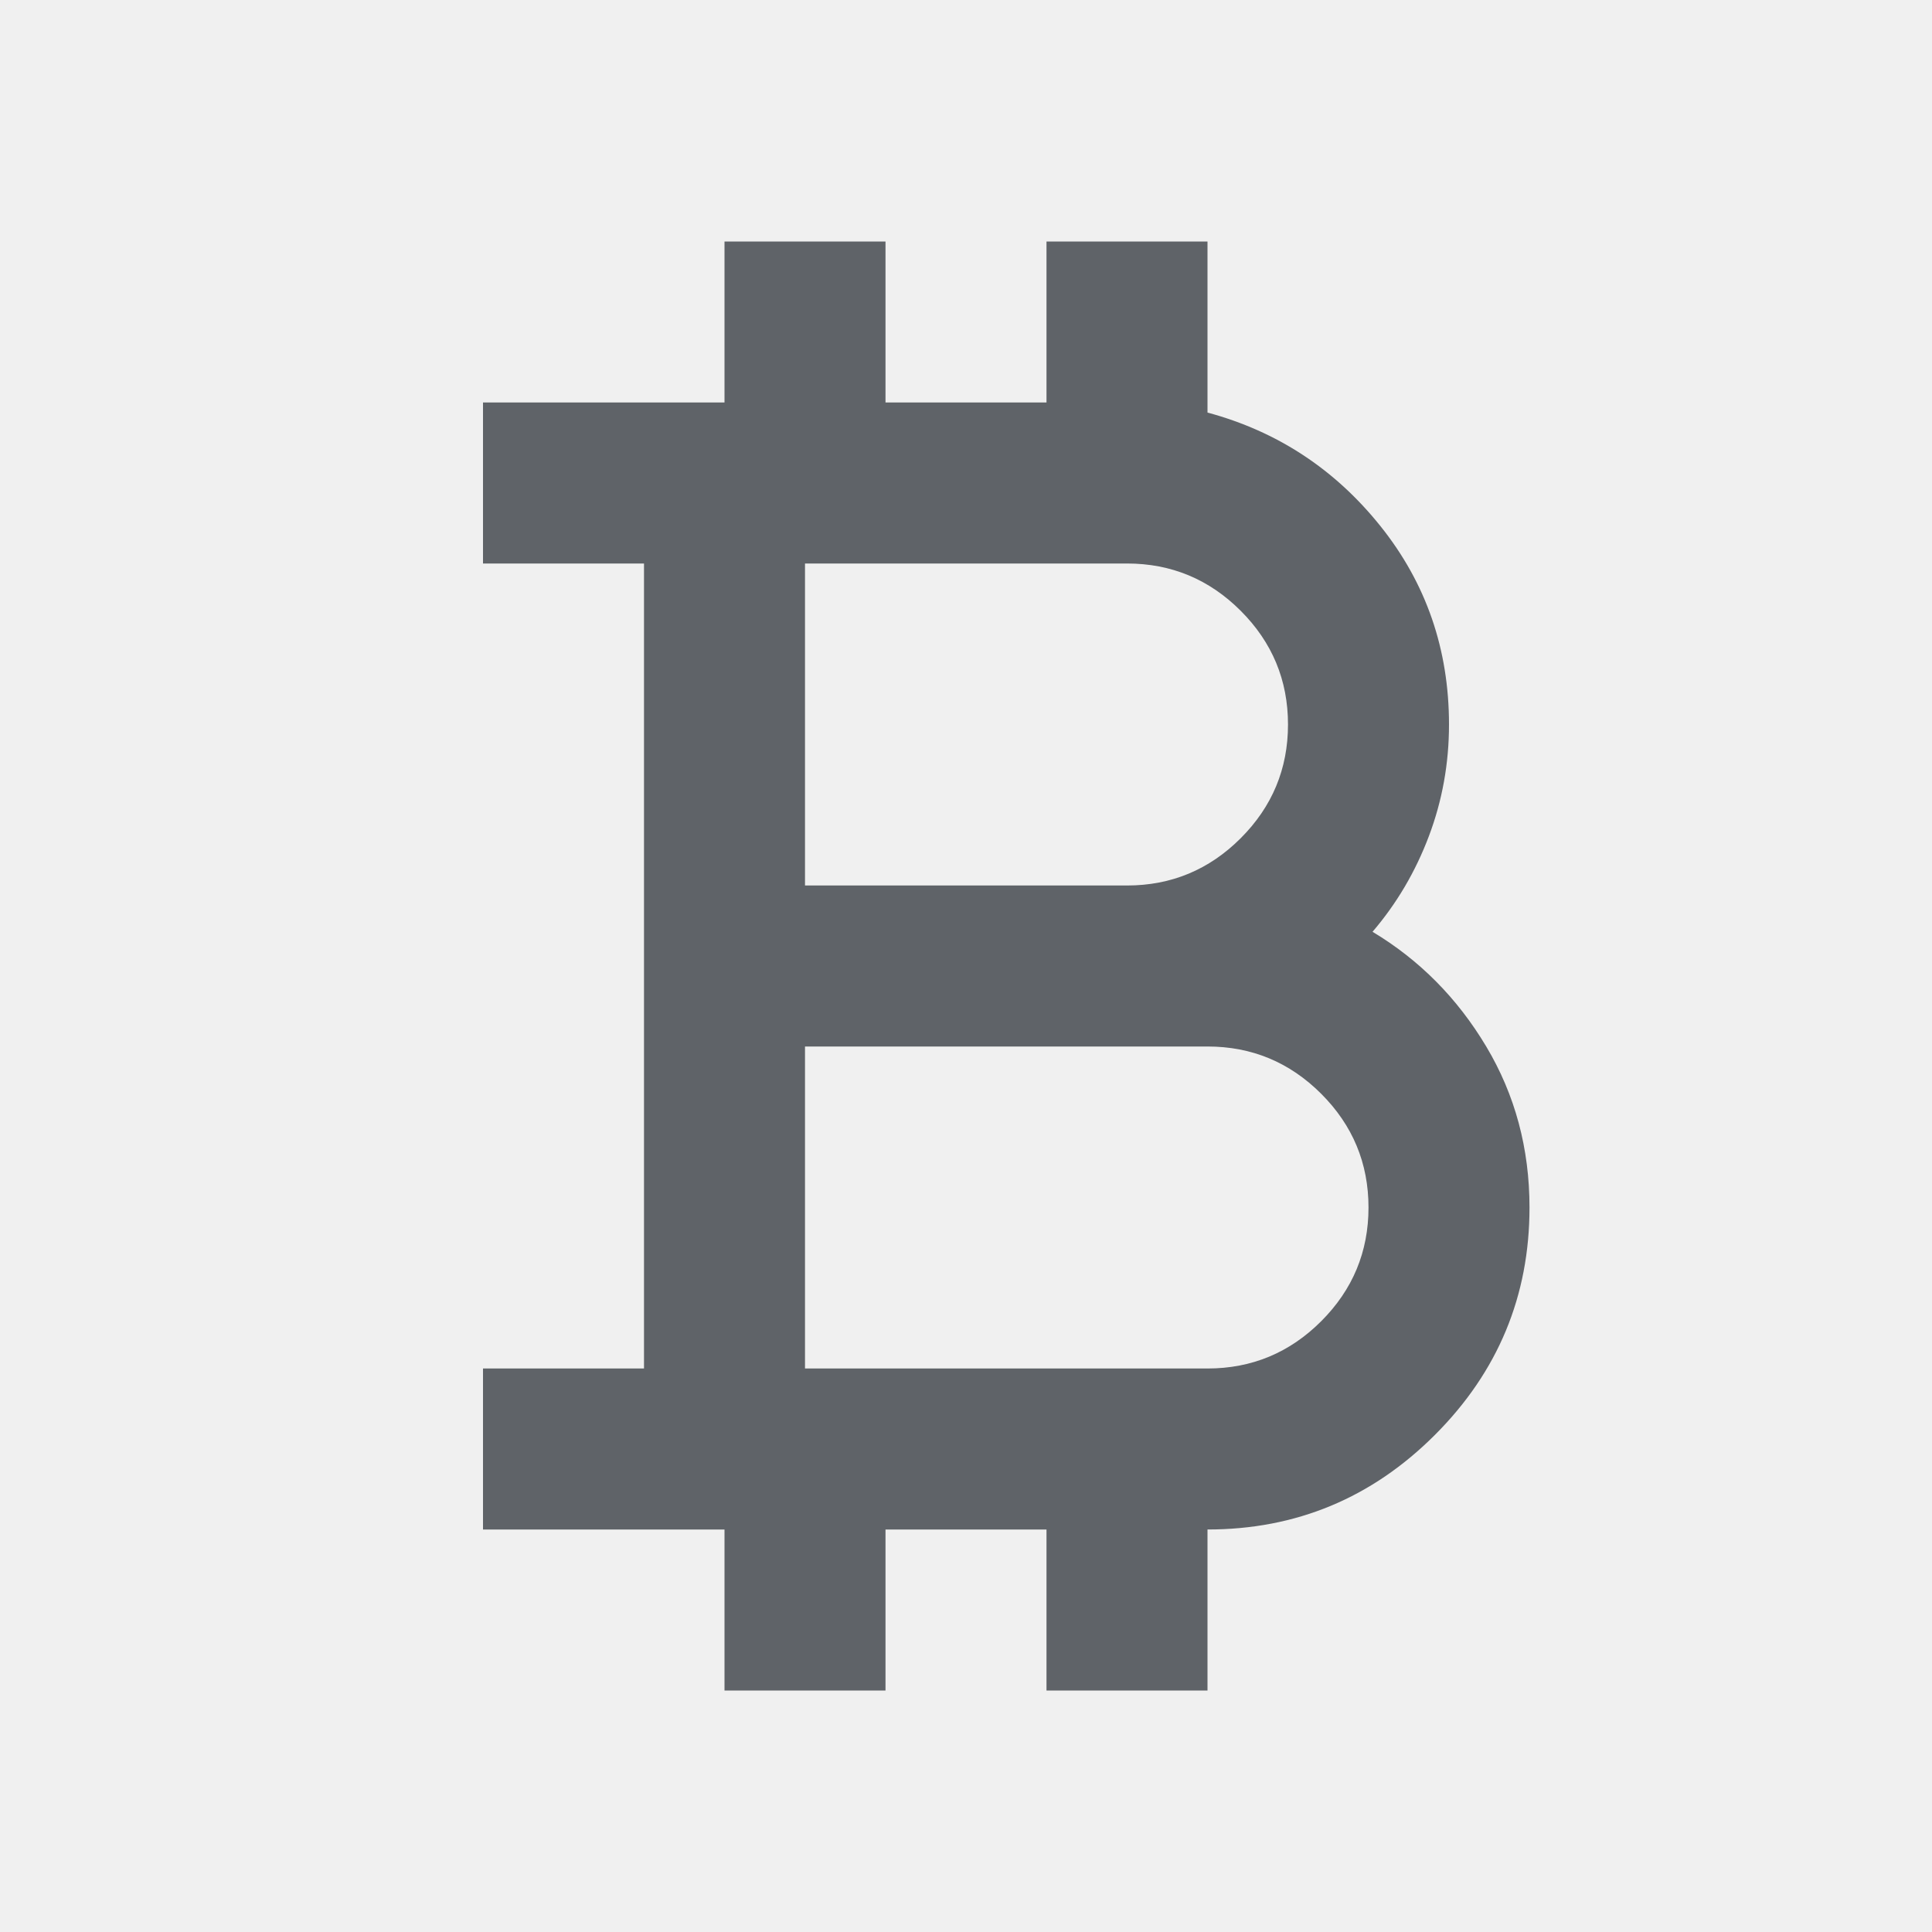
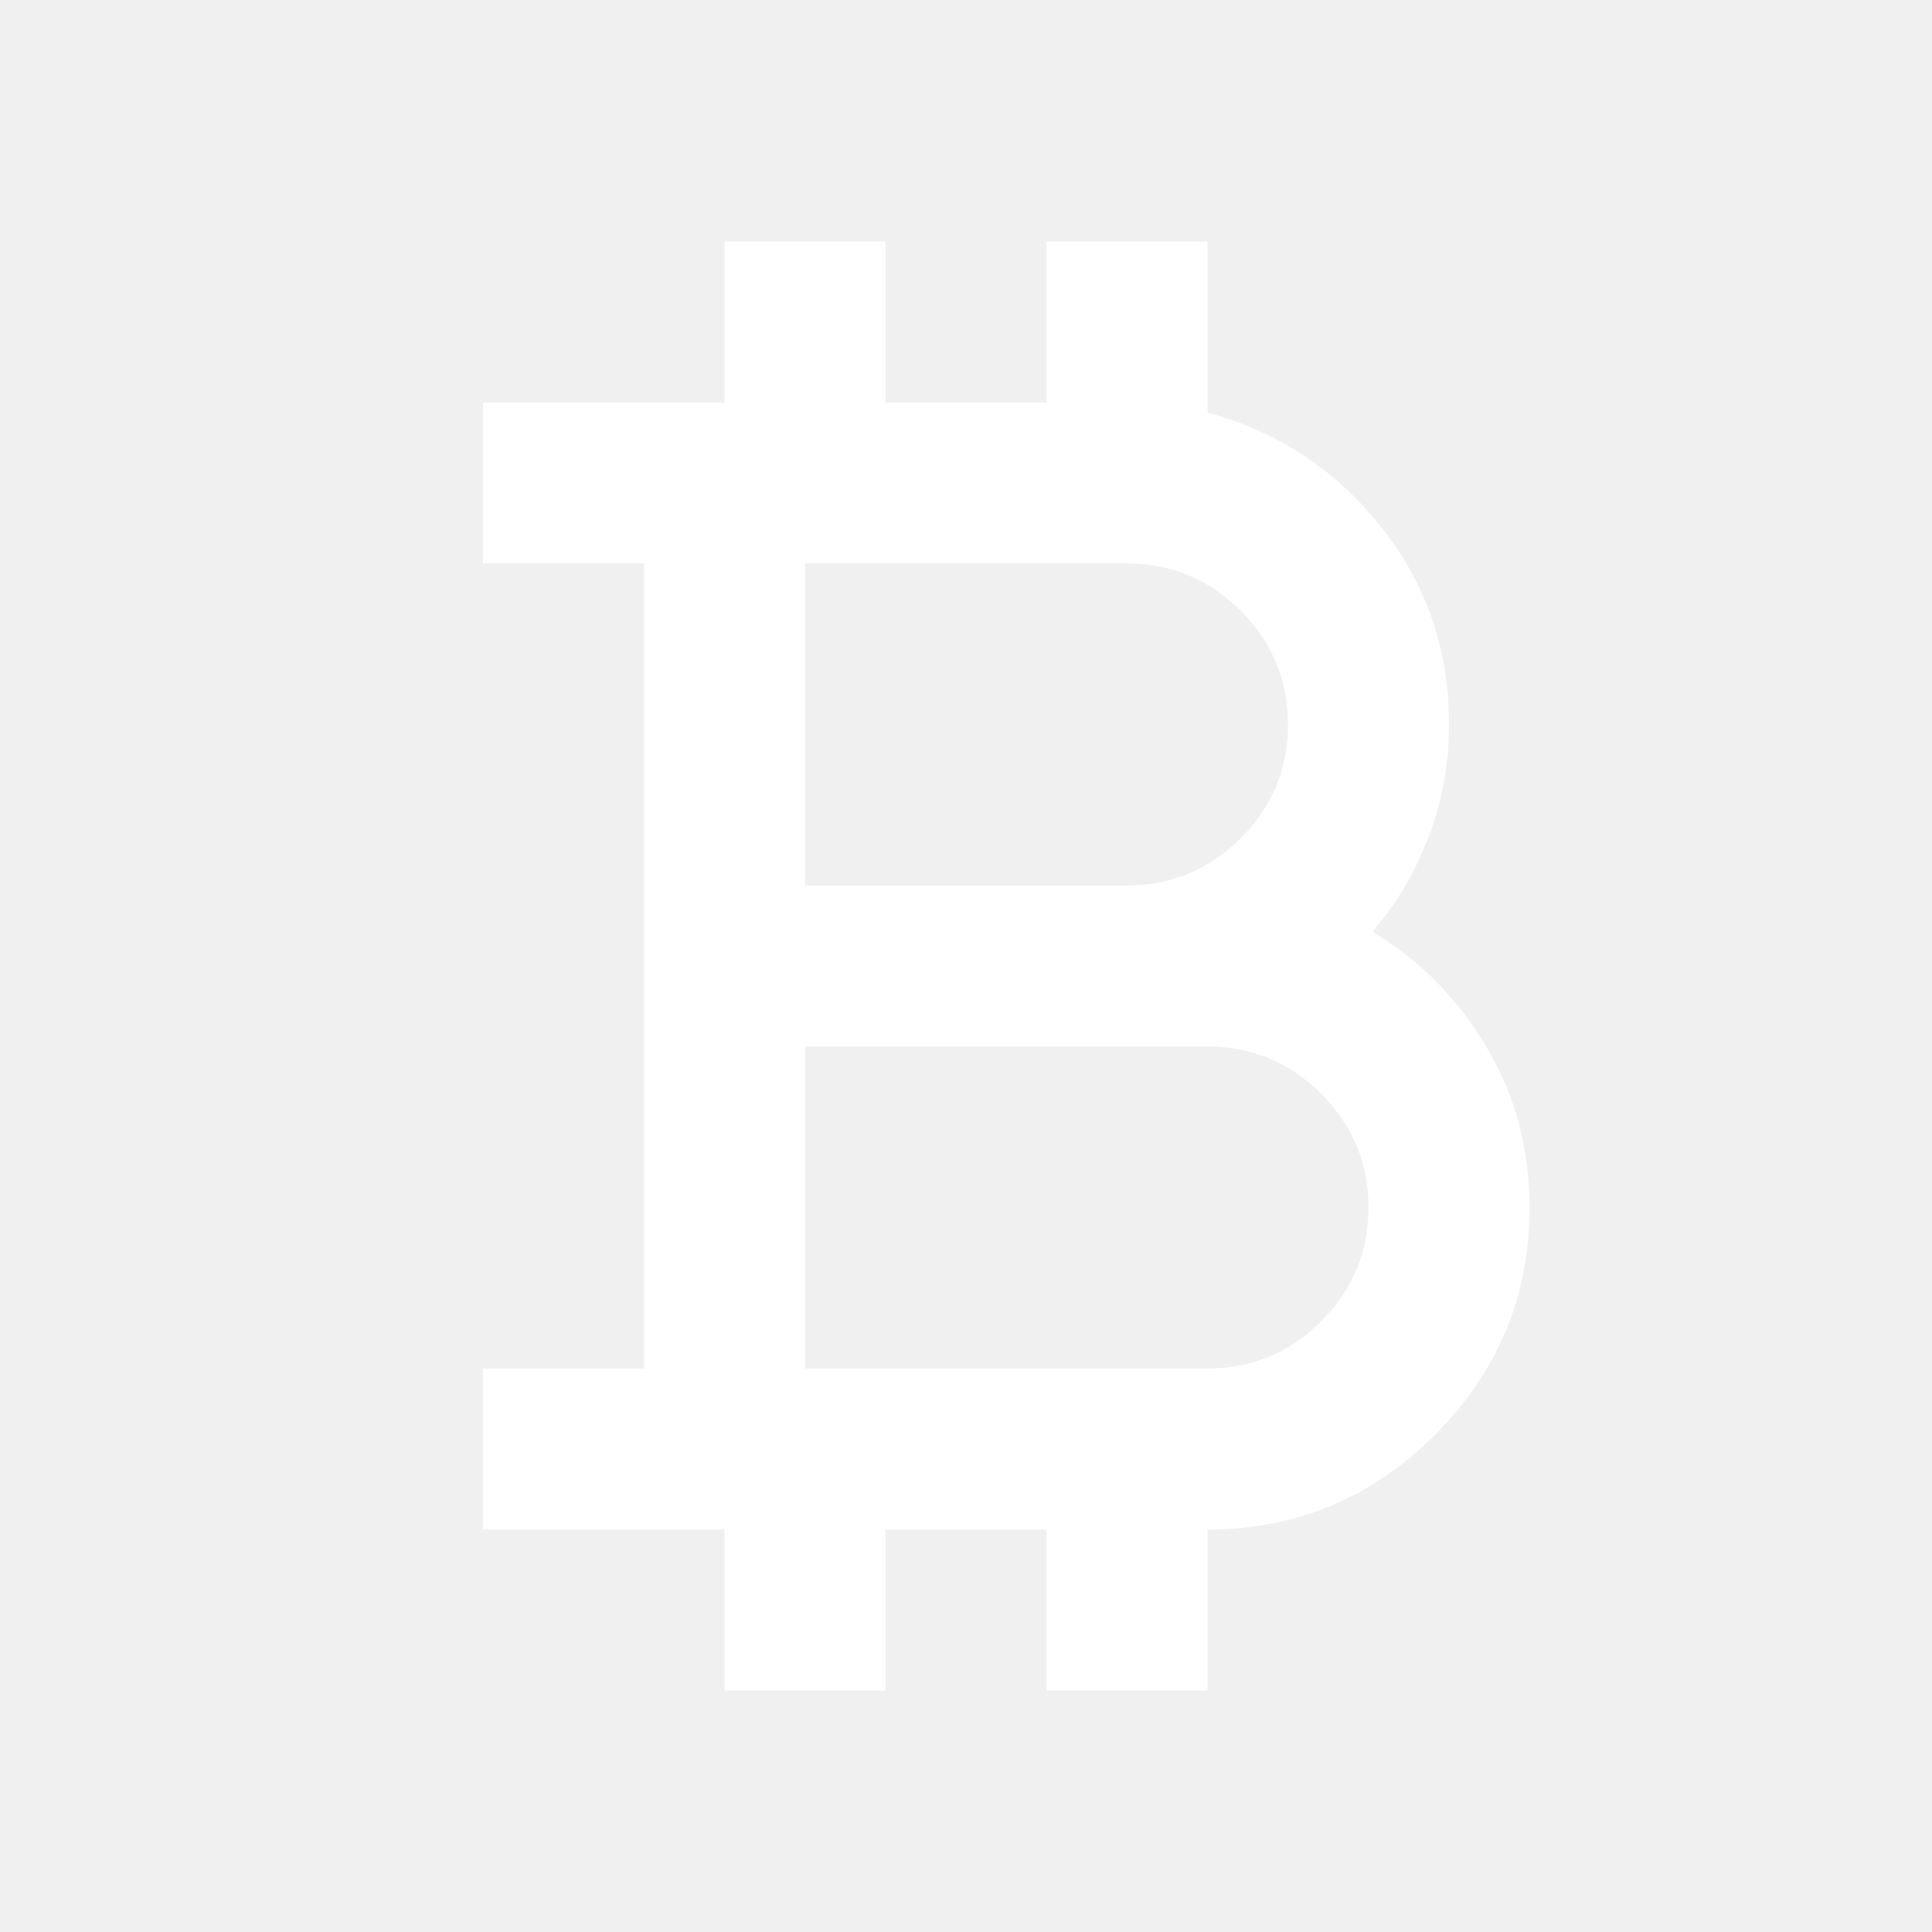
- <svg xmlns="http://www.w3.org/2000/svg" height="24px" viewBox="0 -960 960 960" width="24px" fill="#5f6368">
+ <svg xmlns="http://www.w3.org/2000/svg" height="24px" viewBox="0 -960 960 960" width="24px" fill="#ffffff">
  <path d="M360-120v-80H240v-80h80v-400h-80v-80h120v-80h80v80h80v-80h80v85q52 14 86 56.5t34 98.5q0 29-10 55.5T682-497q35 21 56.5 57t21.5 80q0 66-47 113t-113 47v80h-80v-80h-80v80h-80Zm40-400h160q33 0 56.5-23.5T640-600q0-33-23.5-56.5T560-680H400v160Zm0 240h200q33 0 56.5-23.5T680-360q0-33-23.5-56.5T600-440H400v160Z" />
</svg>
